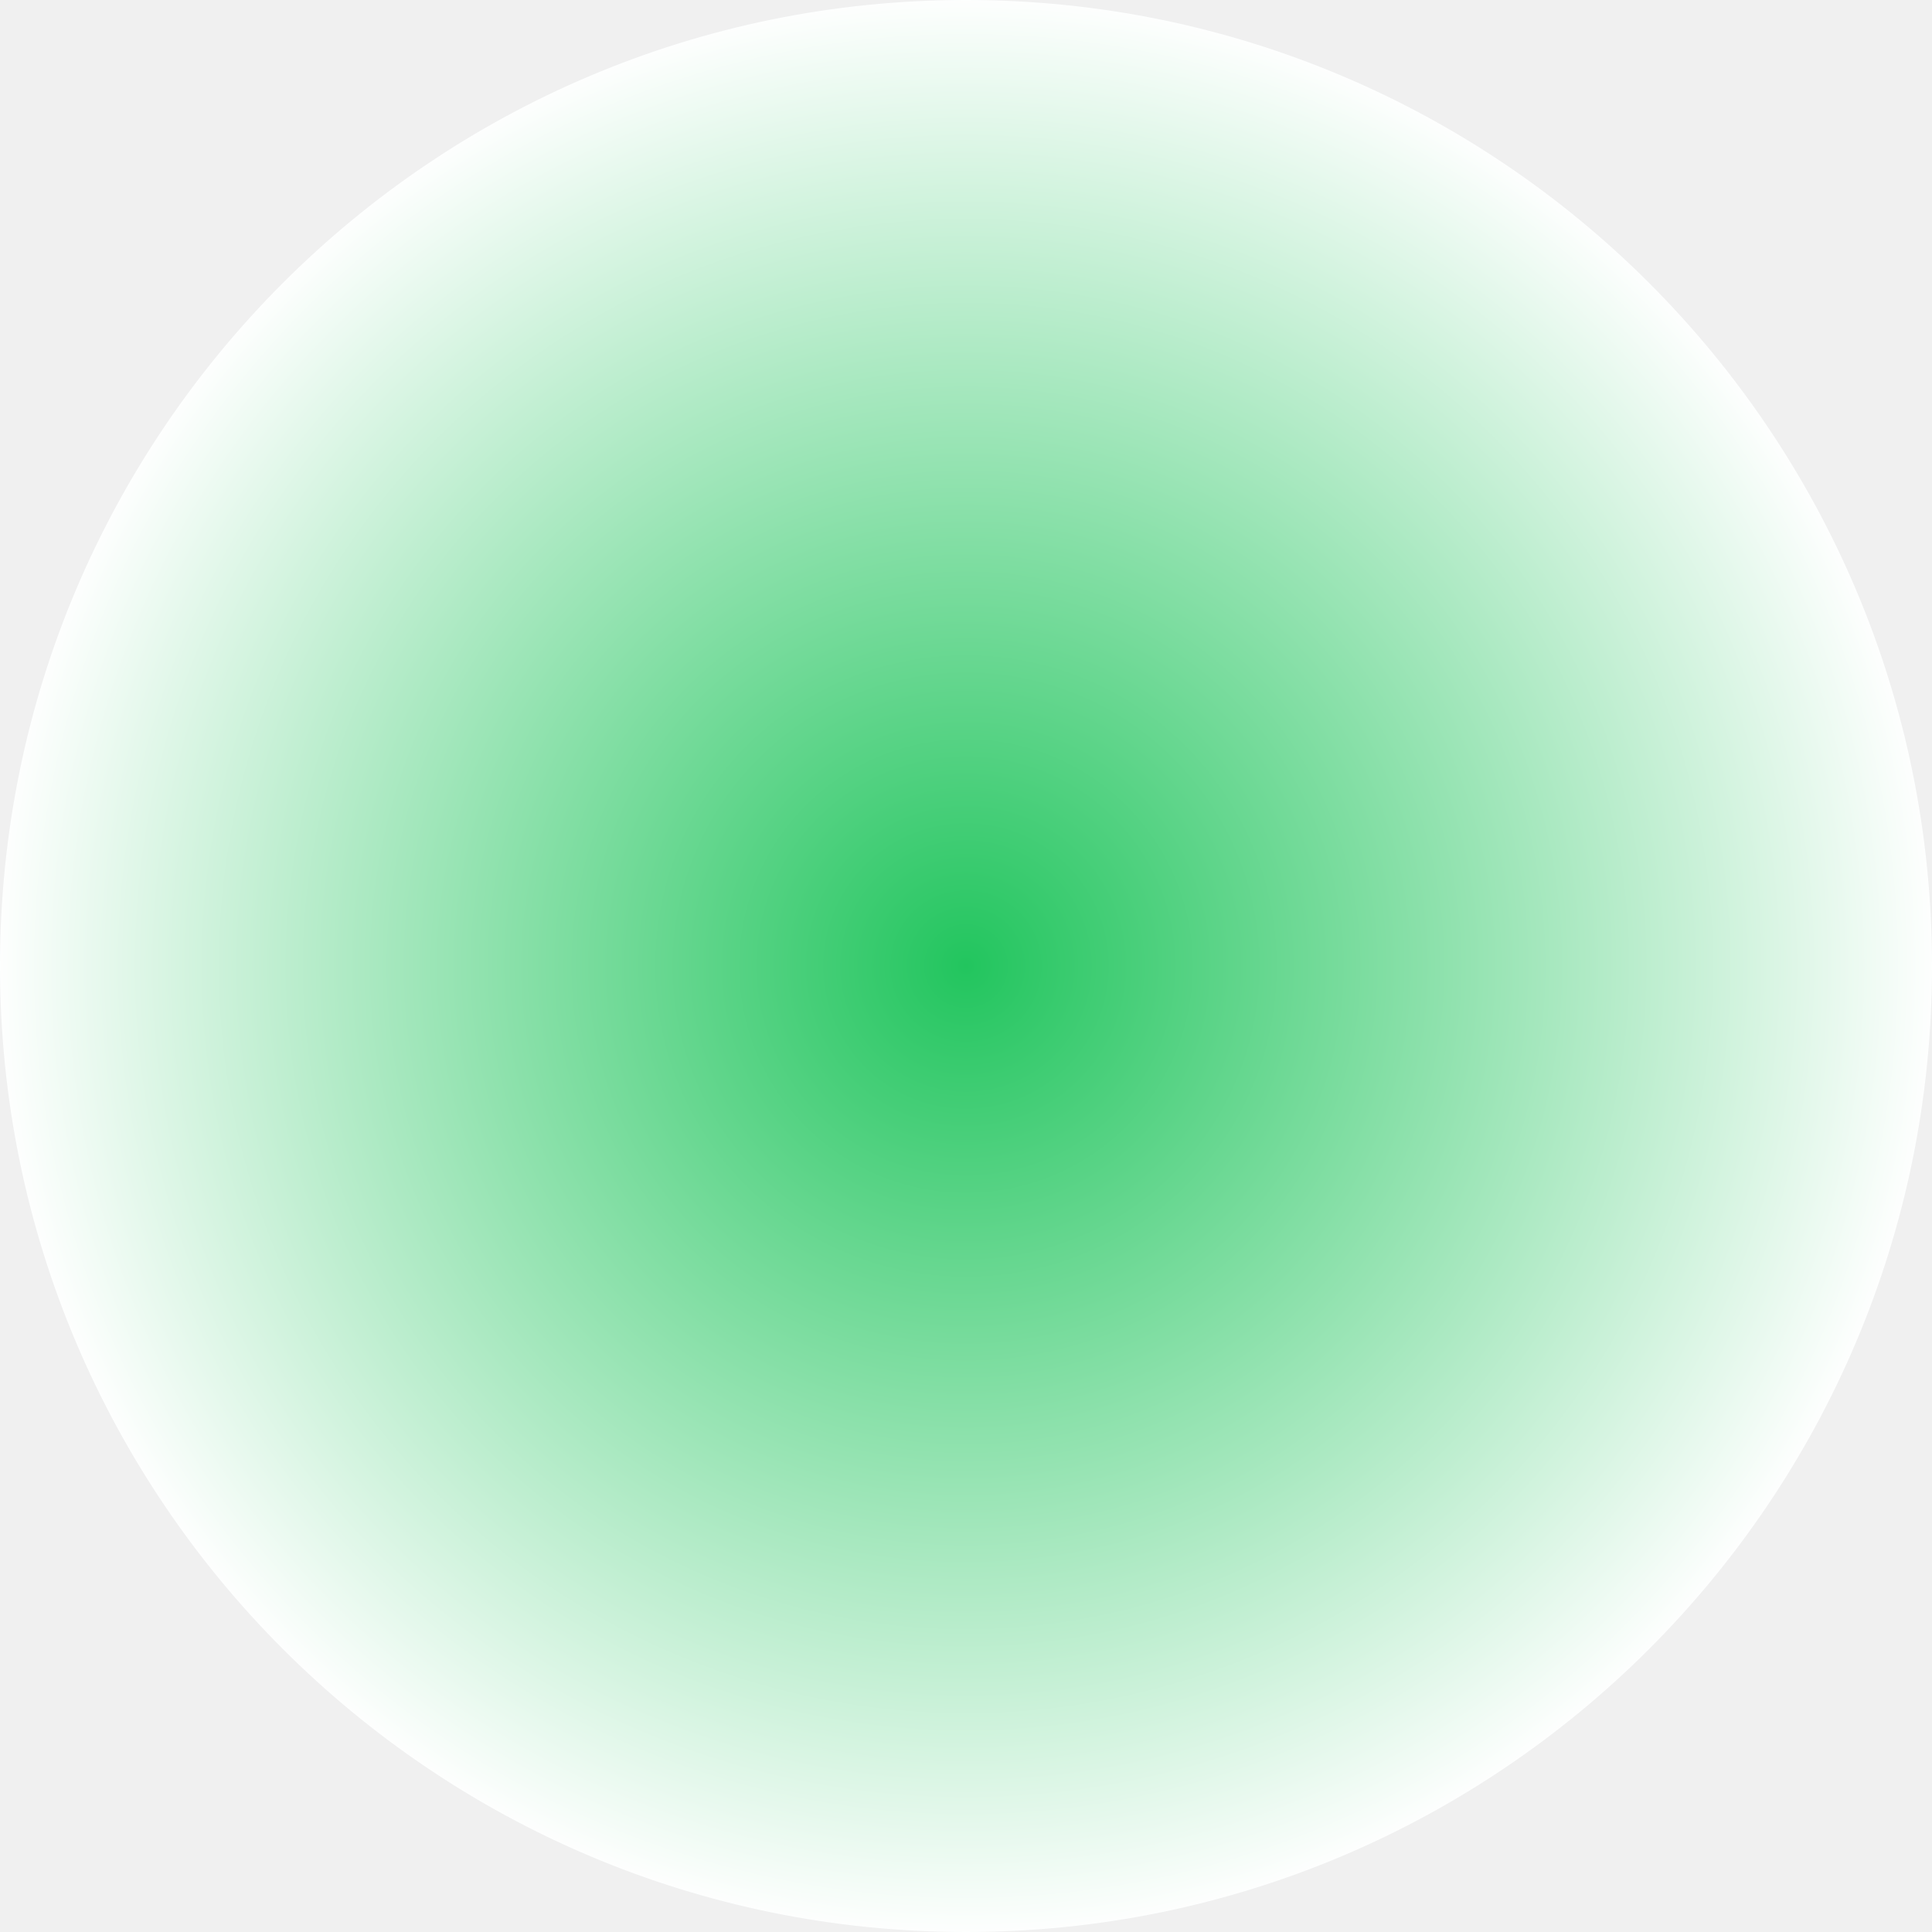
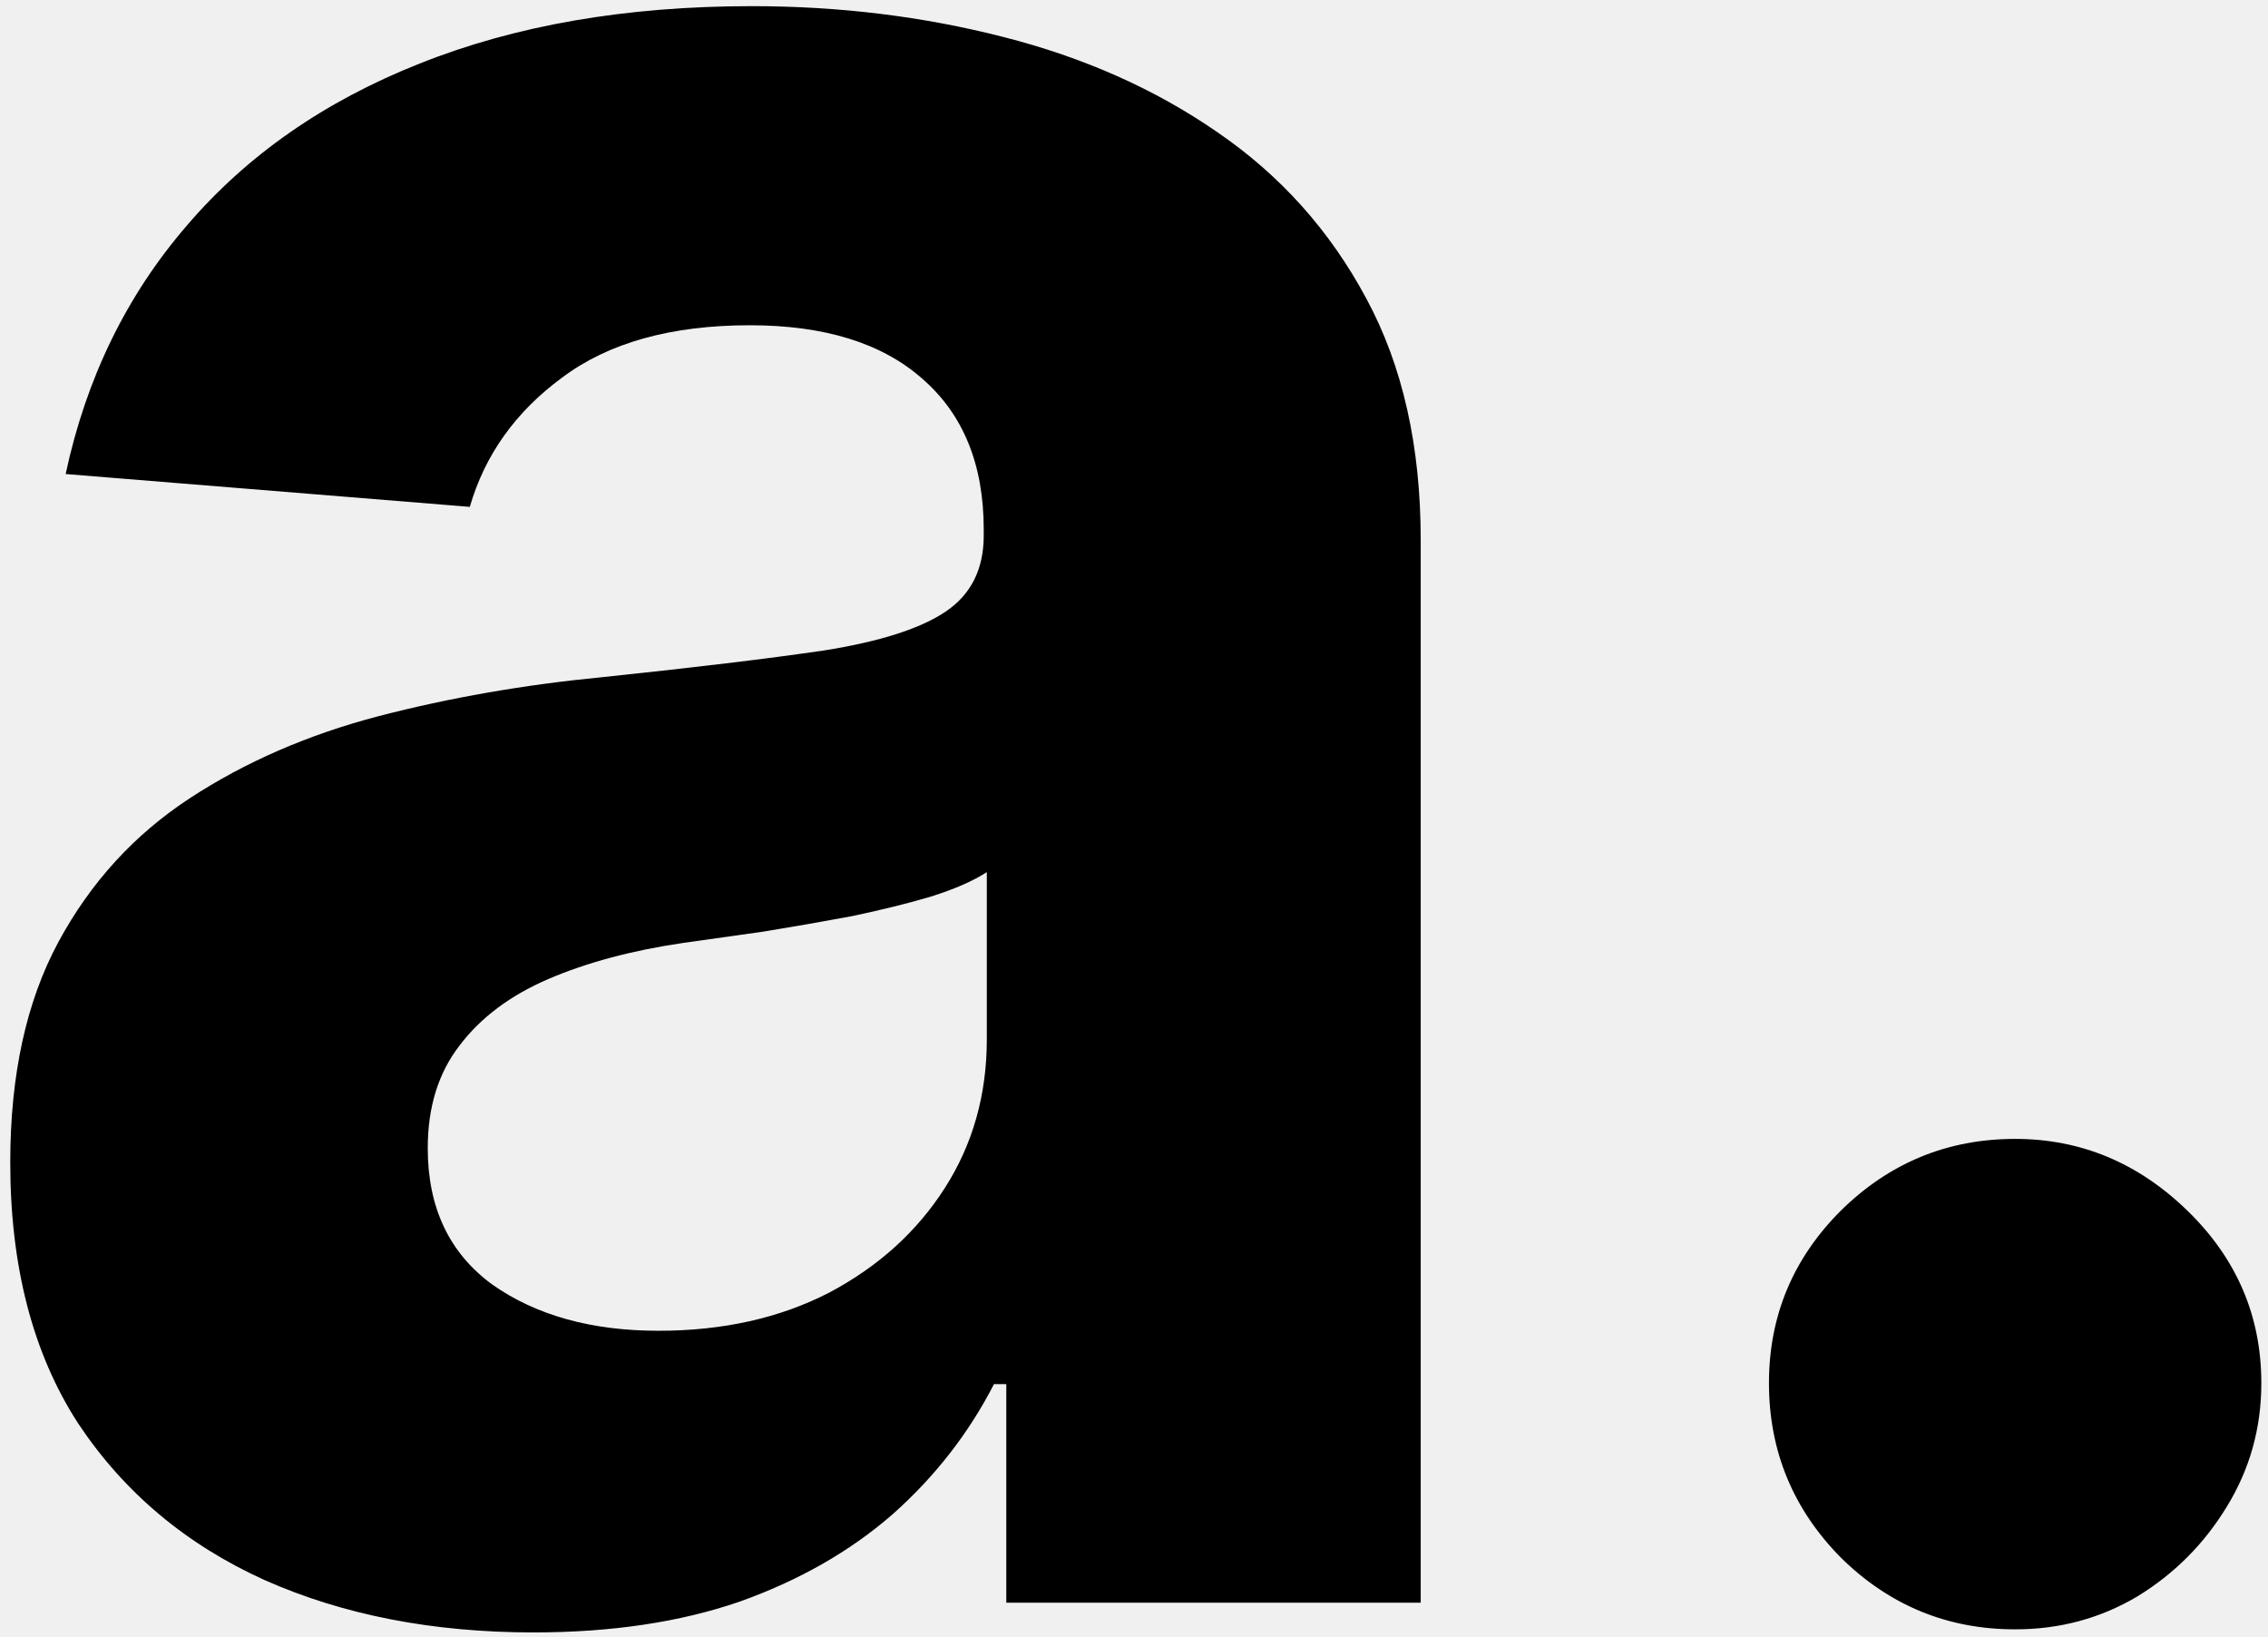
- <svg xmlns="http://www.w3.org/2000/svg" width="256" height="256" viewBox="0 0 256 256" fill="none">
-   <circle cx="128" cy="128" r="128" fill="url(#paint0_diamond_3_2)" />
+ <svg xmlns="http://www.w3.org/2000/svg" width="201" height="145" viewBox="0 0 201 145" fill="none">
+   <g clip-path="url(#clip0_10_45)">
+     <path d="M47.273 144.636C38.364 144.636 30.424 143.091 23.454 140C16.485 136.848 10.97 132.212 6.909 126.091C2.909 119.909 0.909 112.212 0.909 103C0.909 95.242 2.333 88.727 5.182 83.454C8.03 78.182 11.909 73.939 16.818 70.727C21.727 67.515 27.303 65.091 33.545 63.455C39.849 61.818 46.455 60.667 53.364 60C61.485 59.151 68.03 58.364 73 57.636C77.97 56.849 81.576 55.697 83.818 54.182C86.061 52.667 87.182 50.424 87.182 47.455V46.909C87.182 41.151 85.364 36.697 81.727 33.545C78.151 30.394 73.061 28.818 66.454 28.818C59.485 28.818 53.939 30.364 49.818 33.455C45.697 36.485 42.97 40.303 41.636 44.909L5.818 42C7.636 33.515 11.212 26.182 16.546 20C21.879 13.758 28.758 8.97 37.182 5.636C45.667 2.242 55.485 0.545 66.636 0.545C74.394 0.545 81.818 1.455 88.909 3.273C96.061 5.091 102.394 7.909 107.909 11.727C113.485 15.546 117.879 20.454 121.091 26.454C124.303 32.394 125.909 39.515 125.909 47.818V142H89.182V122.636H88.091C85.849 127 82.849 130.848 79.091 134.182C75.333 137.455 70.818 140.03 65.546 141.909C60.273 143.727 54.182 144.636 47.273 144.636ZM58.364 117.909C64.061 117.909 69.091 116.788 73.454 114.545C77.818 112.242 81.242 109.152 83.727 105.273C86.212 101.394 87.455 97 87.455 92.091V77.273C86.242 78.061 84.576 78.788 82.455 79.454C80.394 80.061 78.061 80.636 75.455 81.182C72.849 81.667 70.242 82.121 67.636 82.546C65.03 82.909 62.667 83.242 60.545 83.546C56 84.212 52.03 85.273 48.636 86.727C45.242 88.182 42.606 90.151 40.727 92.636C38.849 95.061 37.909 98.091 37.909 101.727C37.909 107 39.818 111.03 43.636 113.818C47.515 116.545 52.424 117.909 58.364 117.909ZM178.591 144.364C172.591 144.364 167.439 142.242 163.136 138C158.894 133.697 156.773 128.545 156.773 122.545C156.773 116.606 158.894 111.515 163.136 107.273C167.439 103.03 172.591 100.909 178.591 100.909C184.409 100.909 189.5 103.03 193.864 107.273C198.227 111.515 200.409 116.606 200.409 122.545C200.409 126.545 199.379 130.212 197.318 133.545C195.318 136.818 192.682 139.455 189.409 141.455C186.136 143.394 182.53 144.364 178.591 144.364Z" fill="black" />
+   </g>
  <defs>
-     <radialGradient id="paint0_diamond_3_2" cx="0" cy="0" r="1" gradientUnits="userSpaceOnUse" gradientTransform="translate(128 128) rotate(90) scale(128)">
-       <stop stop-color="#22C55E" />
-       <stop offset="1" stop-color="white" />
-     </radialGradient>
+     <clipPath id="clip0_10_45">
+       <rect width="201" height="145" fill="white" />
+     </clipPath>
  </defs>
</svg>
